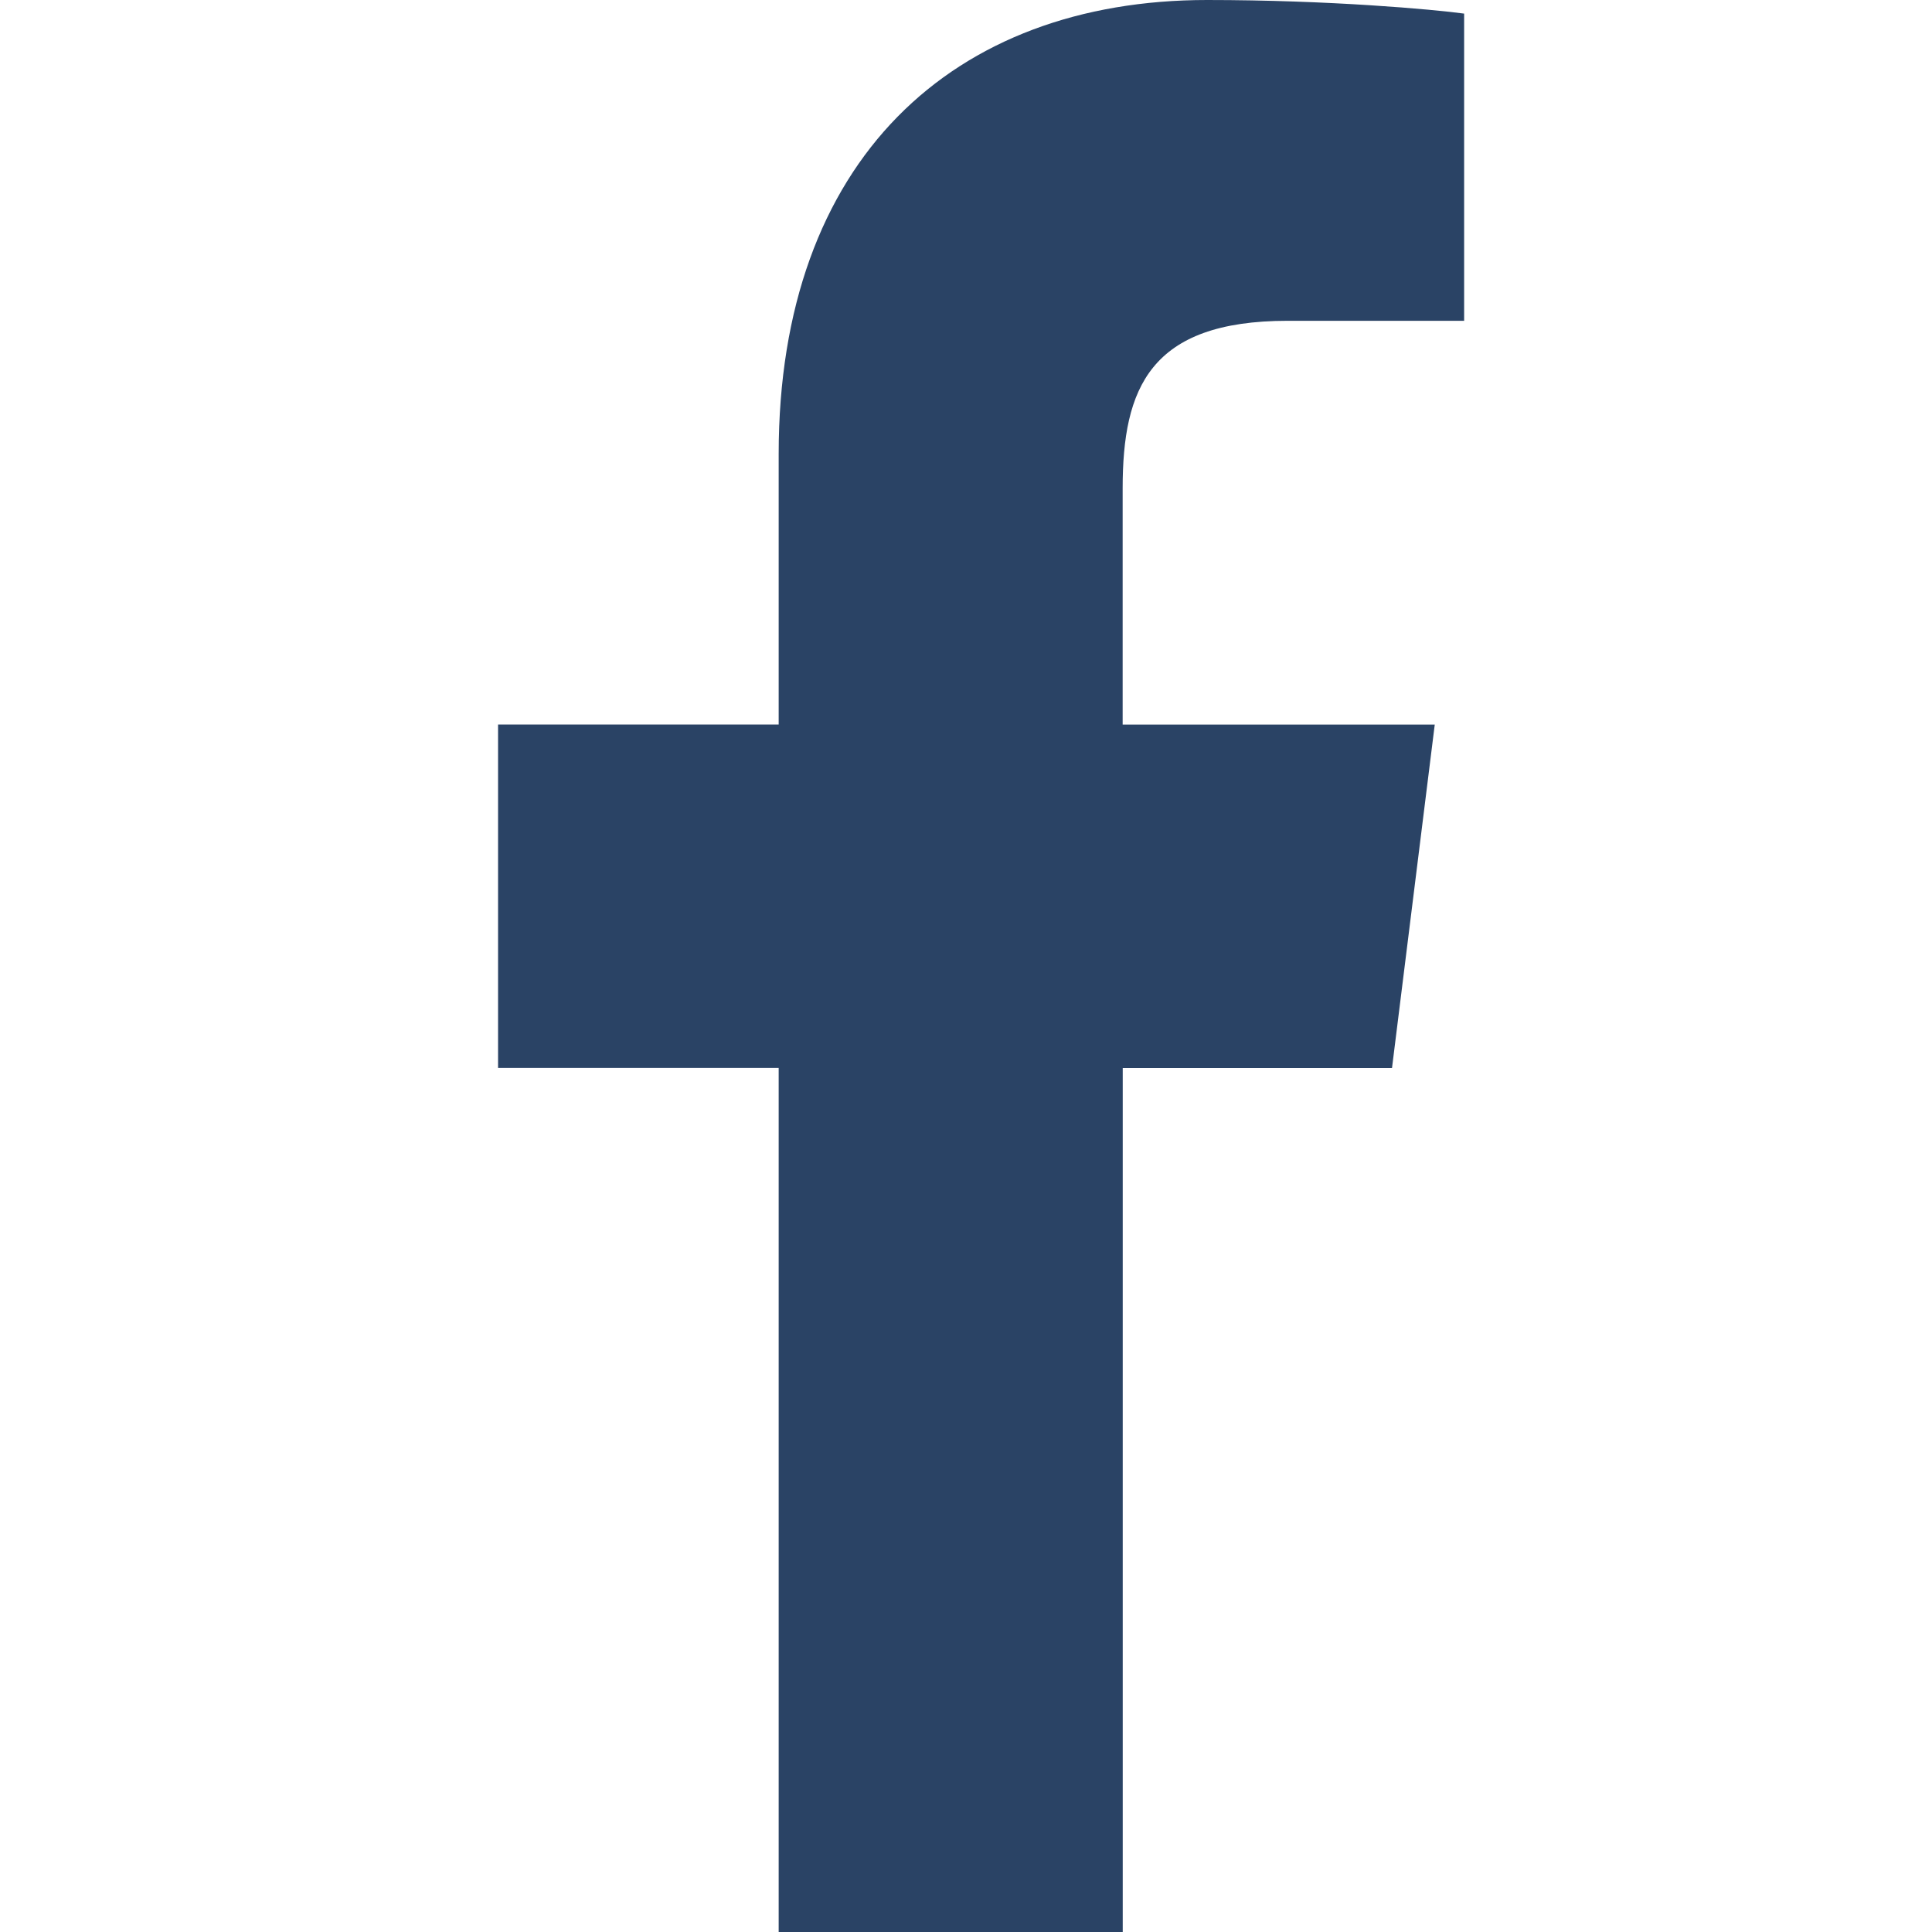
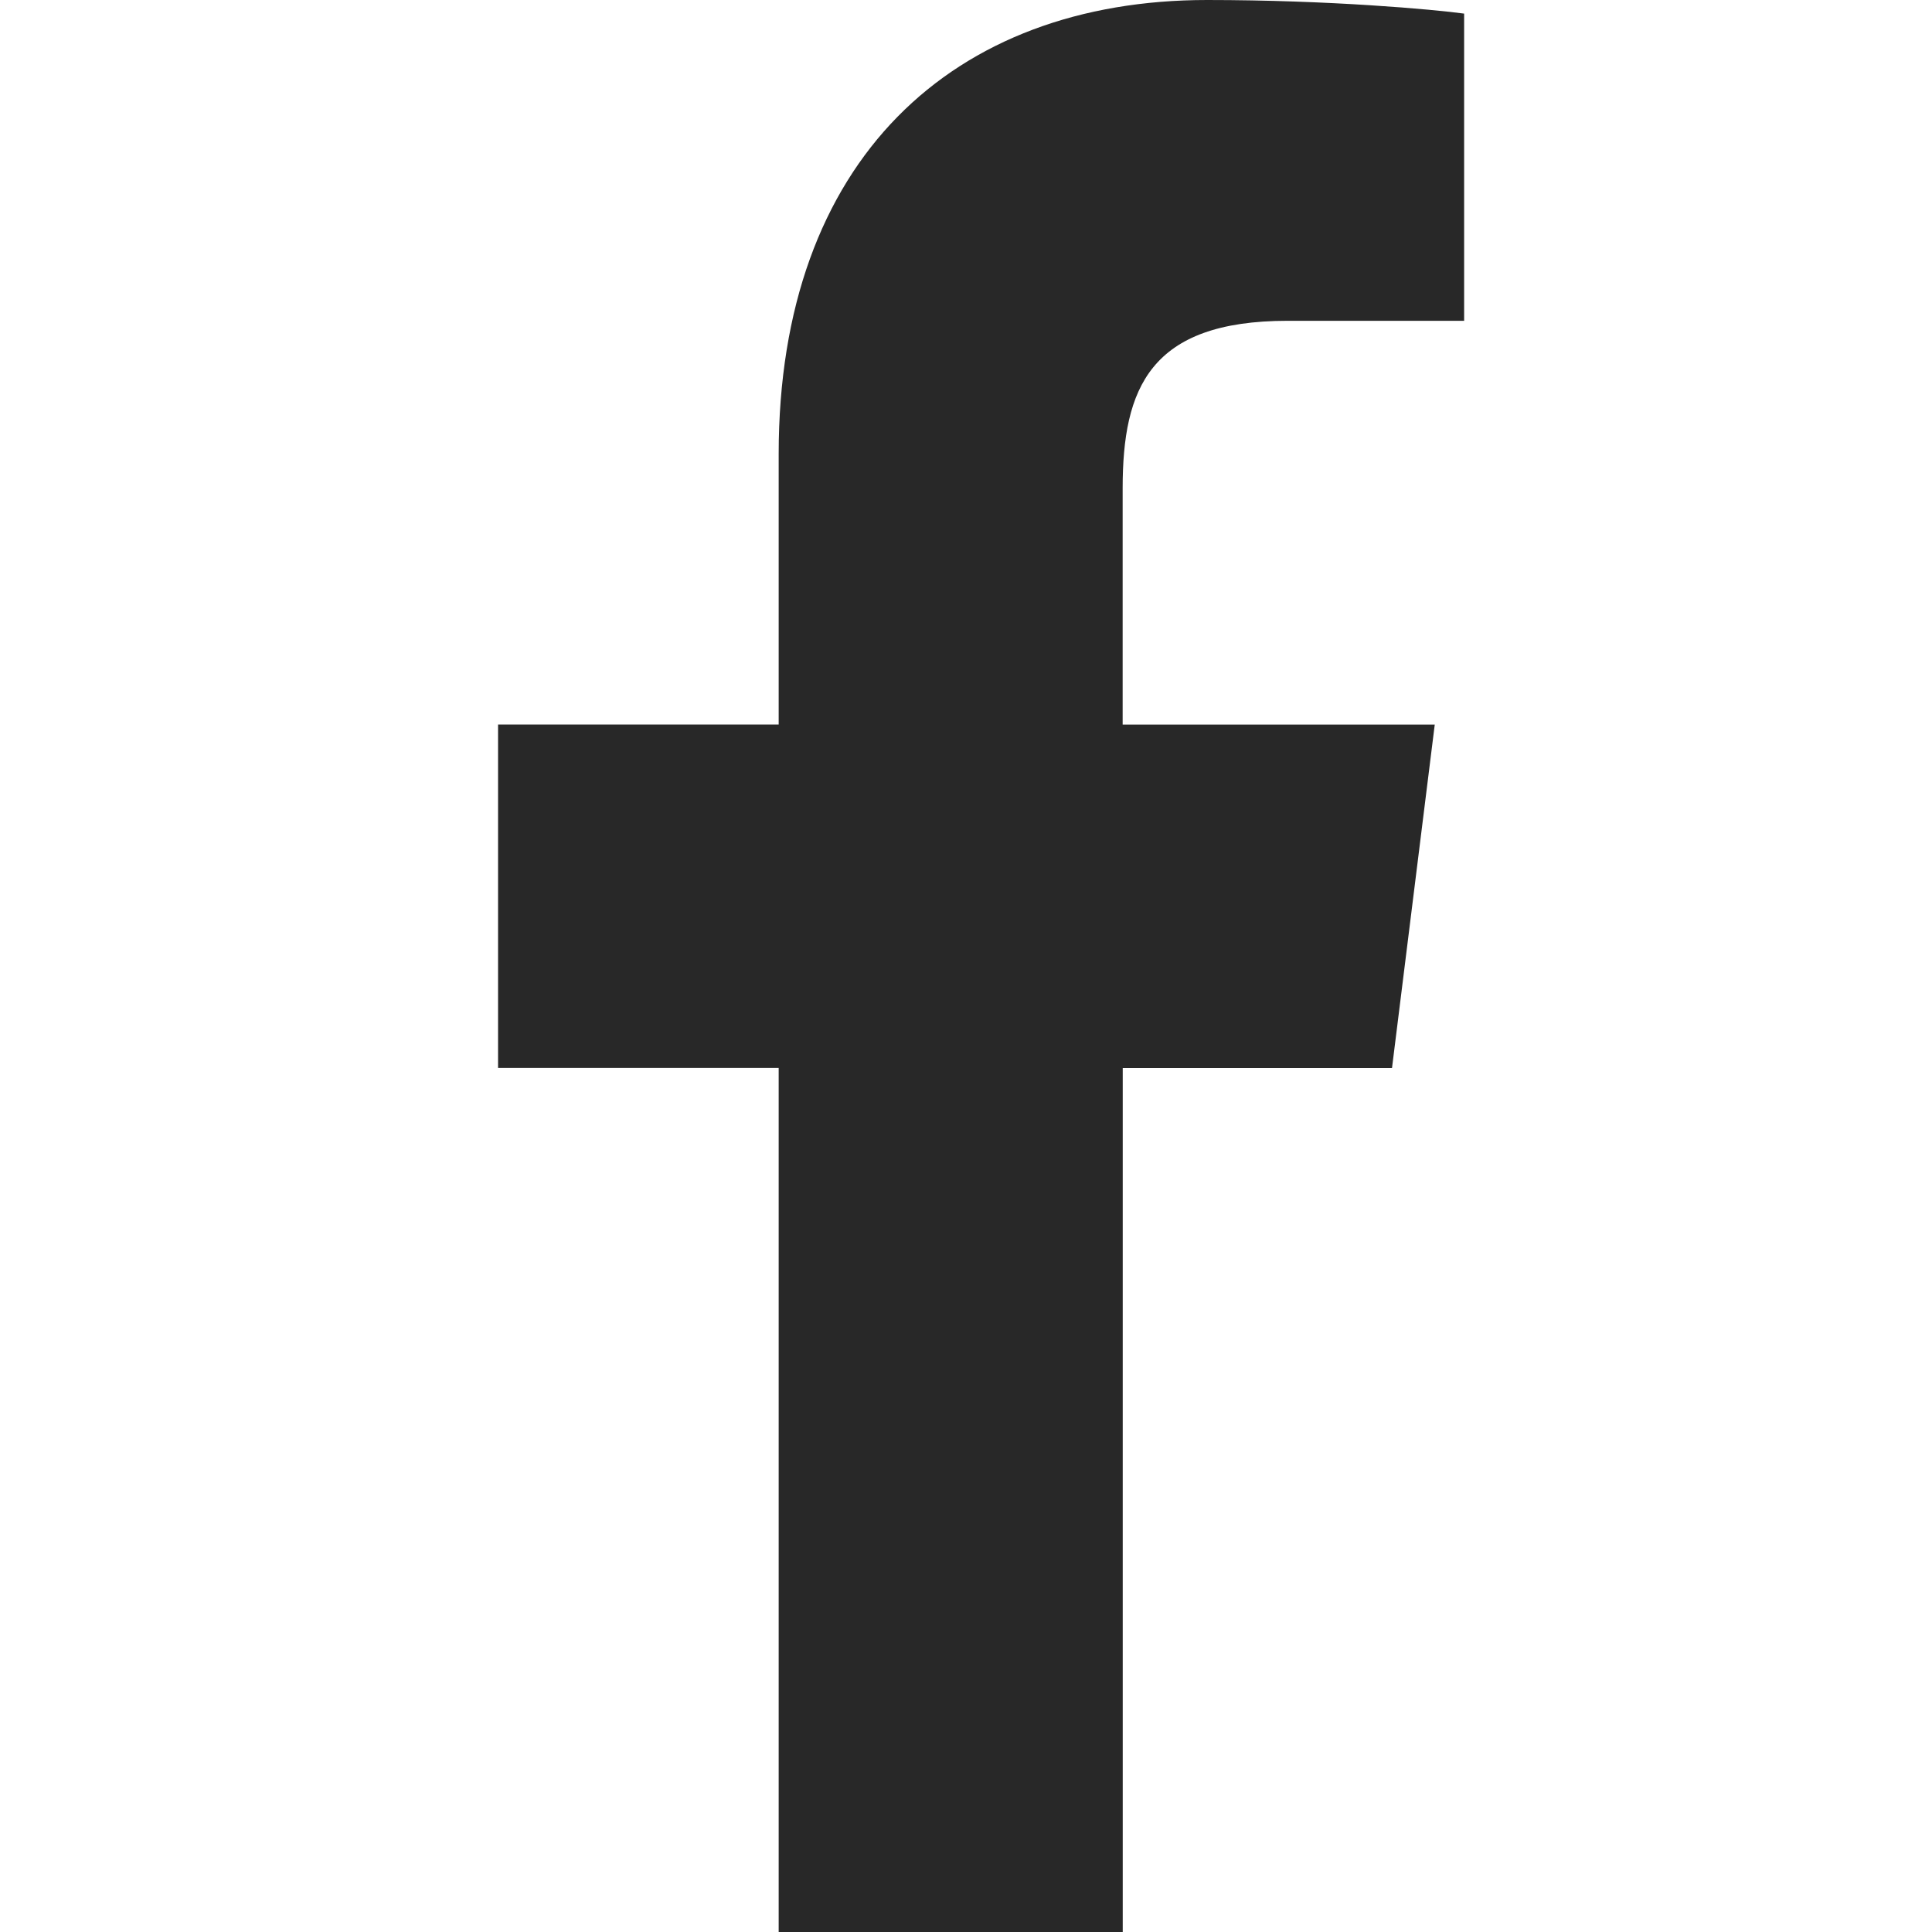
<svg xmlns="http://www.w3.org/2000/svg" id="Bold" enable-background="new 0 0 24 24" height="512px" viewBox="0 0 24 24" width="512px">
  <g>
-     <path d="m15.997 3.985h2.191v-3.816c-.378-.052-1.678-.169-3.192-.169-3.159 0-5.323 1.987-5.323 5.639v3.361h-3.486v4.266h3.486v10.734h4.274v-10.733h3.345l.531-4.266h-3.877v-2.939c.001-1.233.333-2.077 2.051-2.077z" data-original="#000000" class="active-path" data-old_color="#000000" fill="#2A4365" />
+     <path d="m15.997 3.985h2.191v-3.816c-.378-.052-1.678-.169-3.192-.169-3.159 0-5.323 1.987-5.323 5.639v3.361h-3.486v4.266h3.486v10.734h4.274v-10.733h3.345l.531-4.266h-3.877v-2.939c.001-1.233.333-2.077 2.051-2.077z" data-original="#000000" class="active-path" data-old_color="#000000" fill="rgba(0,0,0,0.84)" />
  </g>
</svg>
